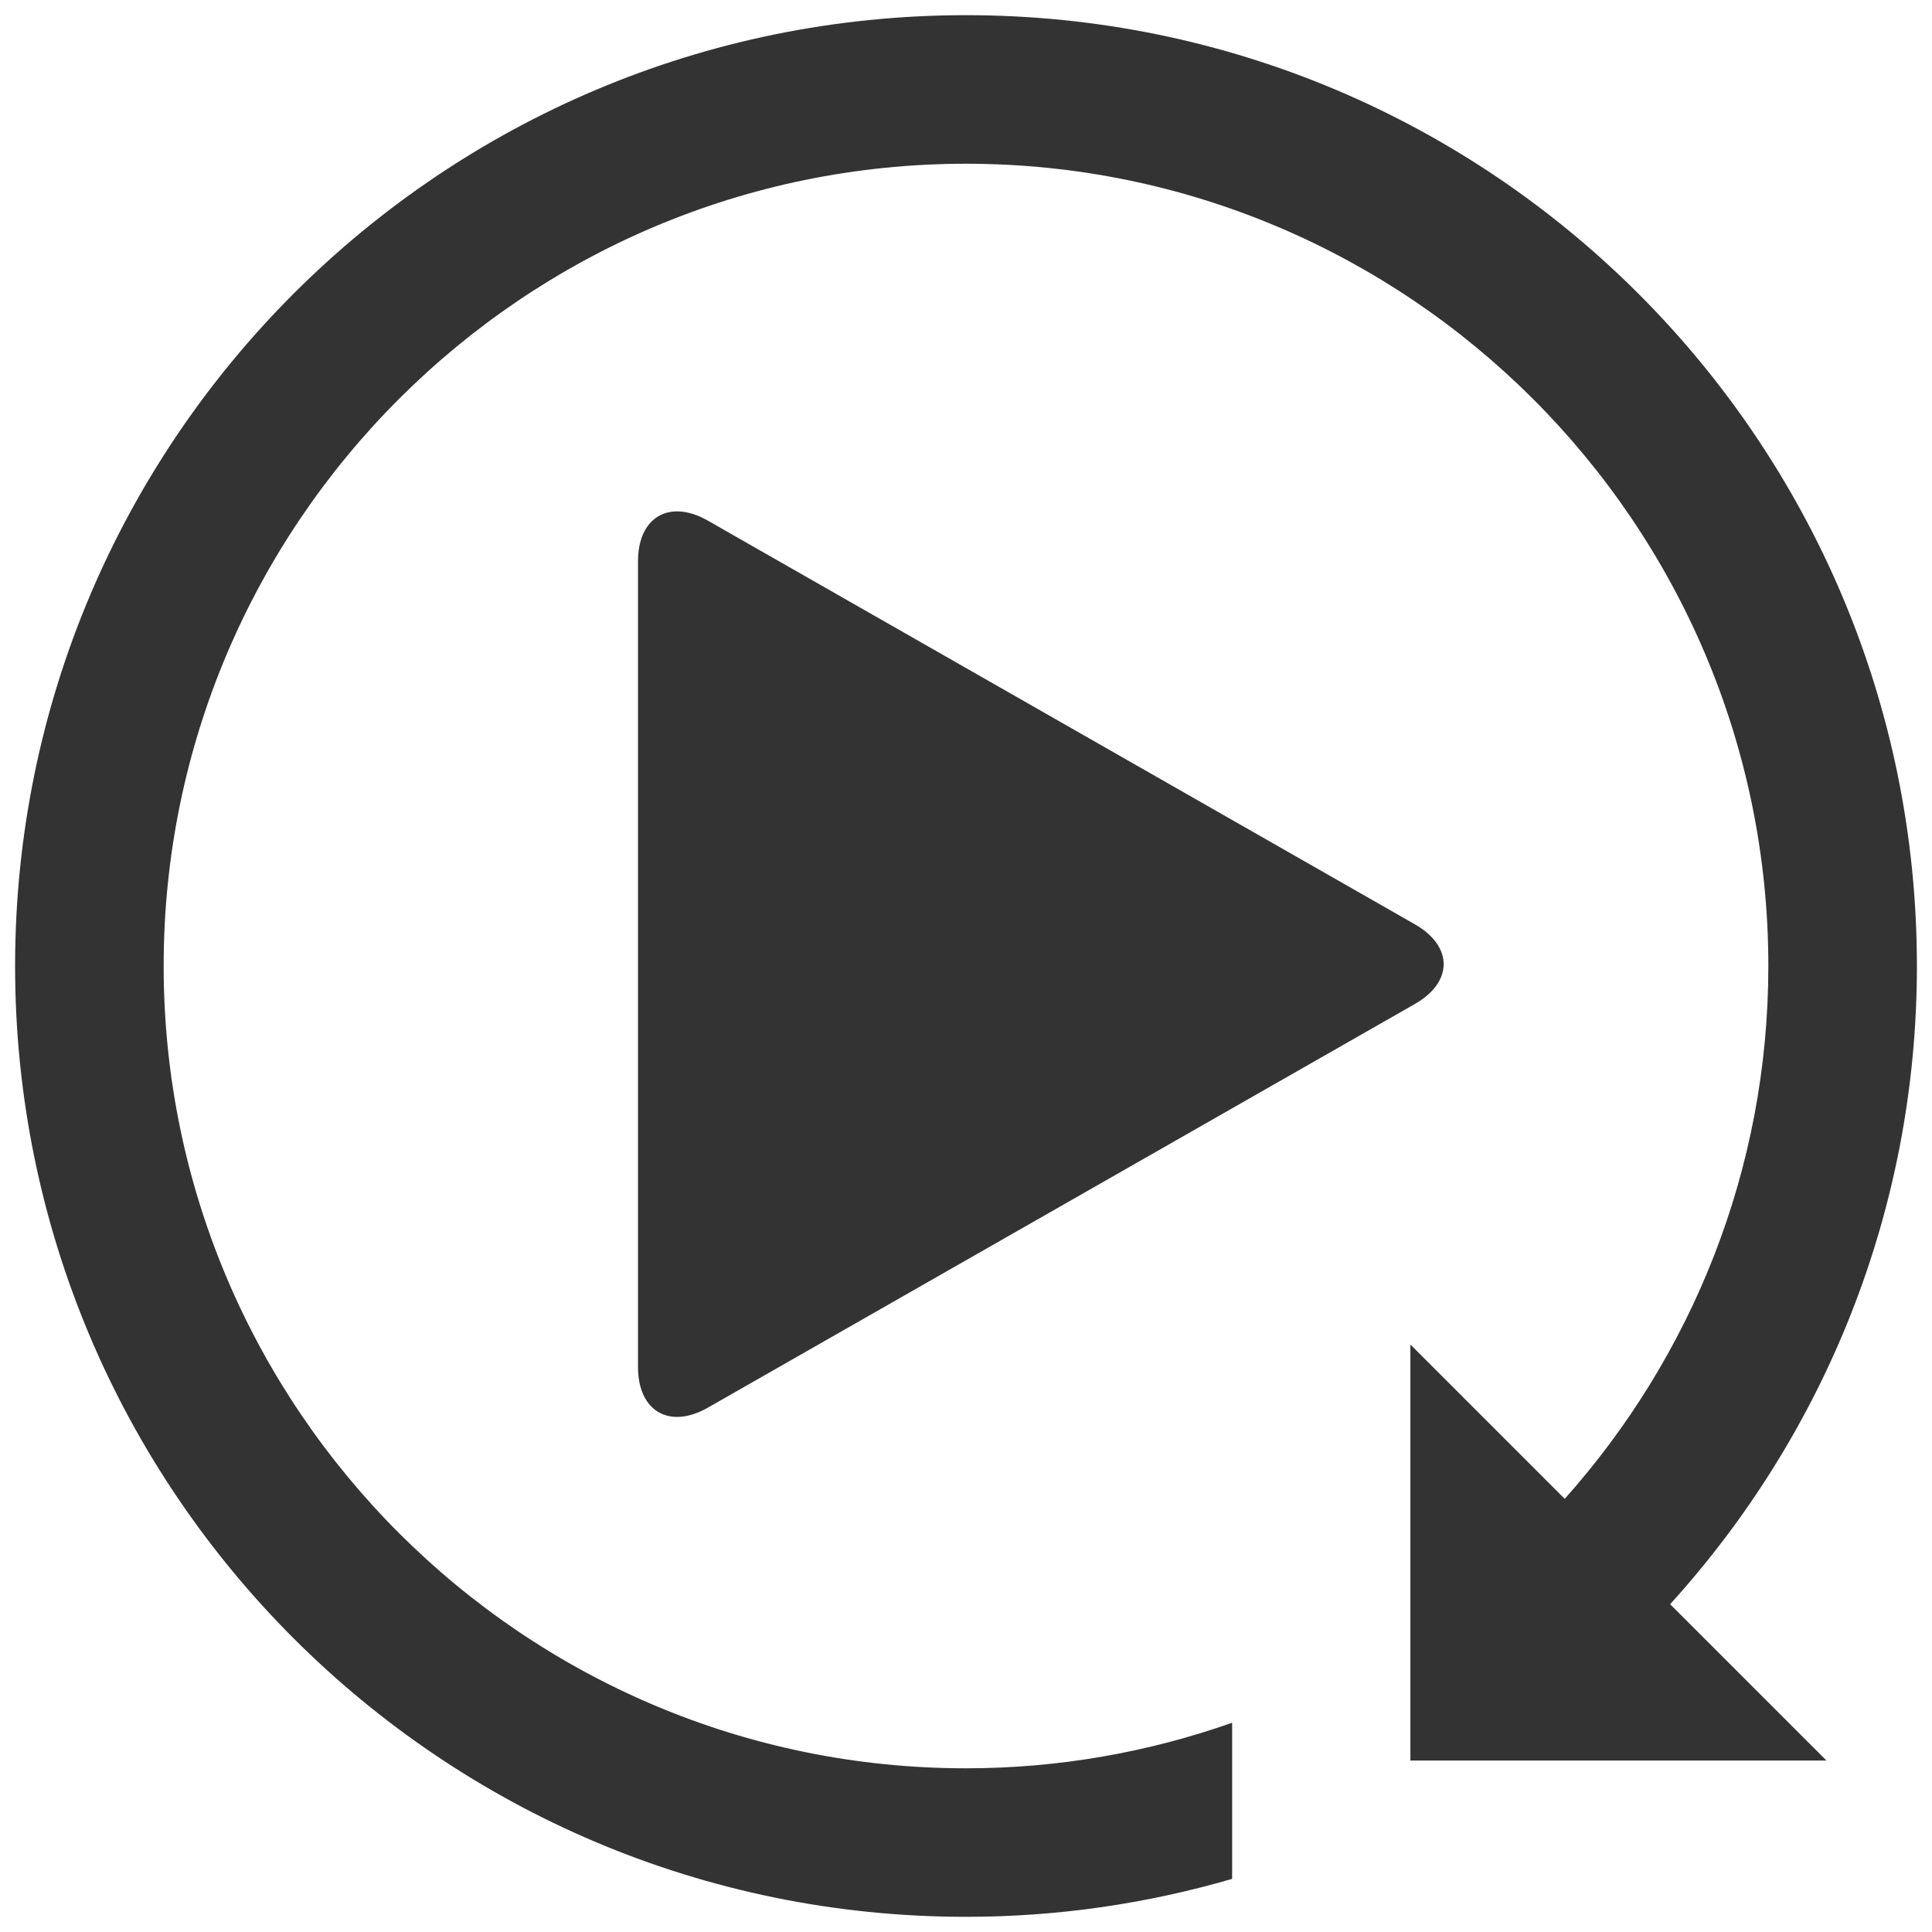
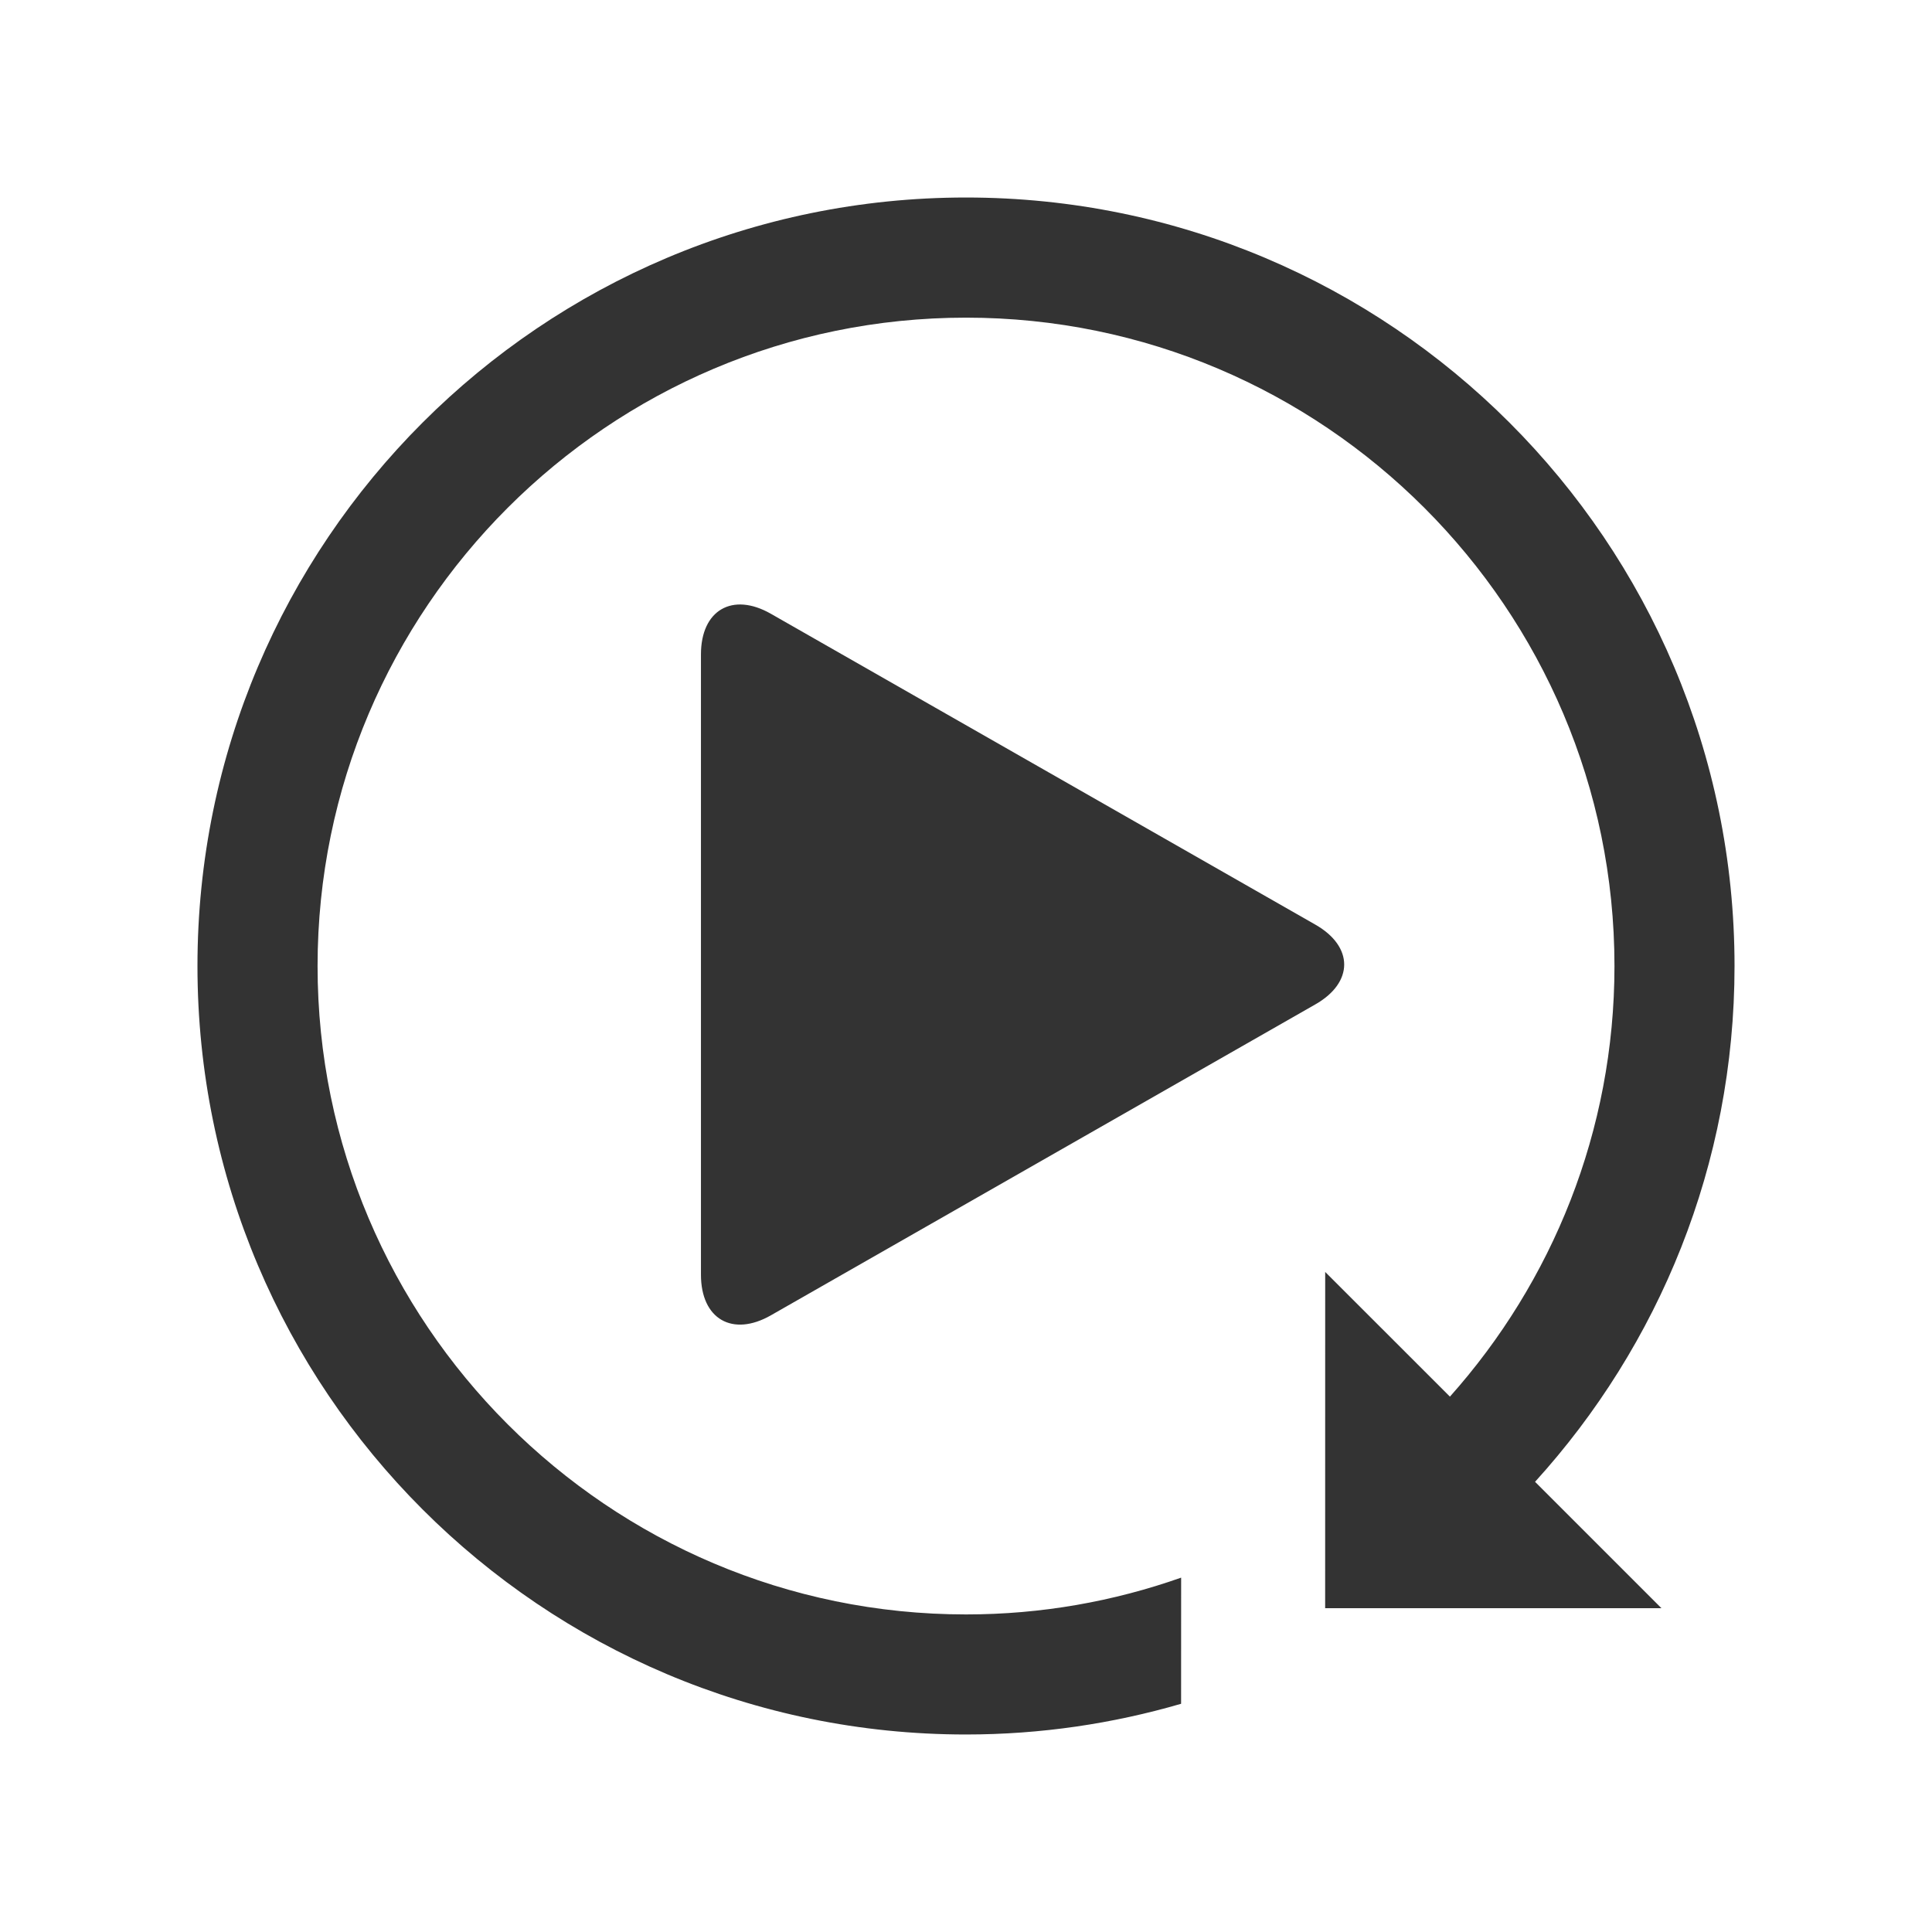
<svg xmlns="http://www.w3.org/2000/svg" version="1.1" id="icon-m-music-video-now-playing-layer" x="0px" y="0px" width="48px" height="48px" viewBox="0 0 48 48" style="enable-background:new 0 0 48 48;" xml:space="preserve">
-   <g id="icon-m-music-video-now-playing_1_">
-     <polygon style="fill:none;" points="48,48 0,47.907 0,0 48,0.093  " />
+   <g id="icon-m-music-video-now-playing_3_">
+     <polygon style="fill:none;" points="48,48 0,47.907 0,0 48,0  " />
    <g>
-       <path style="fill:#333333;" d="M15.851,13.945c0-1.1,0.782-1.554,1.737-1.009L35.15,22.963c0.956,0.545,0.956,1.438,0,1.982    L17.588,34.972c-0.955,0.545-1.737,0.091-1.737-1.009V13.945z" />
+       <path style="fill:#333333;" d="M17.415,16.258c0-1.1,0.782-1.554,1.737-1.009l13.527,7.723c0.956,0.545,0.956,1.438,0,1.982    l-13.527,7.725c-0.955,0.545-1.737,0.091-1.737-1.009V16.258z" />
    </g>
-     <path style="fill:#333333;" d="M47.625,24C47.625,10.953,37.048,0.377,24,0.377S0.375,10.953,0.375,24S10.952,47.623,24,47.623   c2.296,0,4.514-0.332,6.612-0.943v-3.879c-2.071,0.73-4.296,1.132-6.612,1.132C13.009,43.933,4.066,34.991,4.066,24   C4.066,13.01,13.009,4.068,24,4.068c10.99,0,19.934,8.941,19.934,19.932c0,5.08-1.918,9.715-5.059,13.238l-3.834-3.834V43.74   h10.337l-3.884-3.884C45.299,35.664,47.625,30.106,47.625,24z" />
+     <path style="fill:#333333;" d="M43.094,24c0-10.545-8.548-19.093-19.094-19.093C13.455,4.907,4.906,13.456,4.906,24   c0,10.545,8.548,19.093,19.094,19.093c1.855,0,3.647-0.269,5.344-0.763l0.001-3.134c-1.673,0.59-3.472,0.915-5.345,0.914   c-8.884,0-16.11-7.227-16.11-16.109c0-8.882,7.228-16.109,16.11-16.109c8.883-0.001,16.111,7.228,16.111,16.109   c0,4.104-1.55,7.852-4.088,10.698l-3.099-3.098l-0.001,8.354h8.355l-3.14-3.14C41.214,33.428,43.094,28.936,43.094,24z" />
  </g>
</svg>
